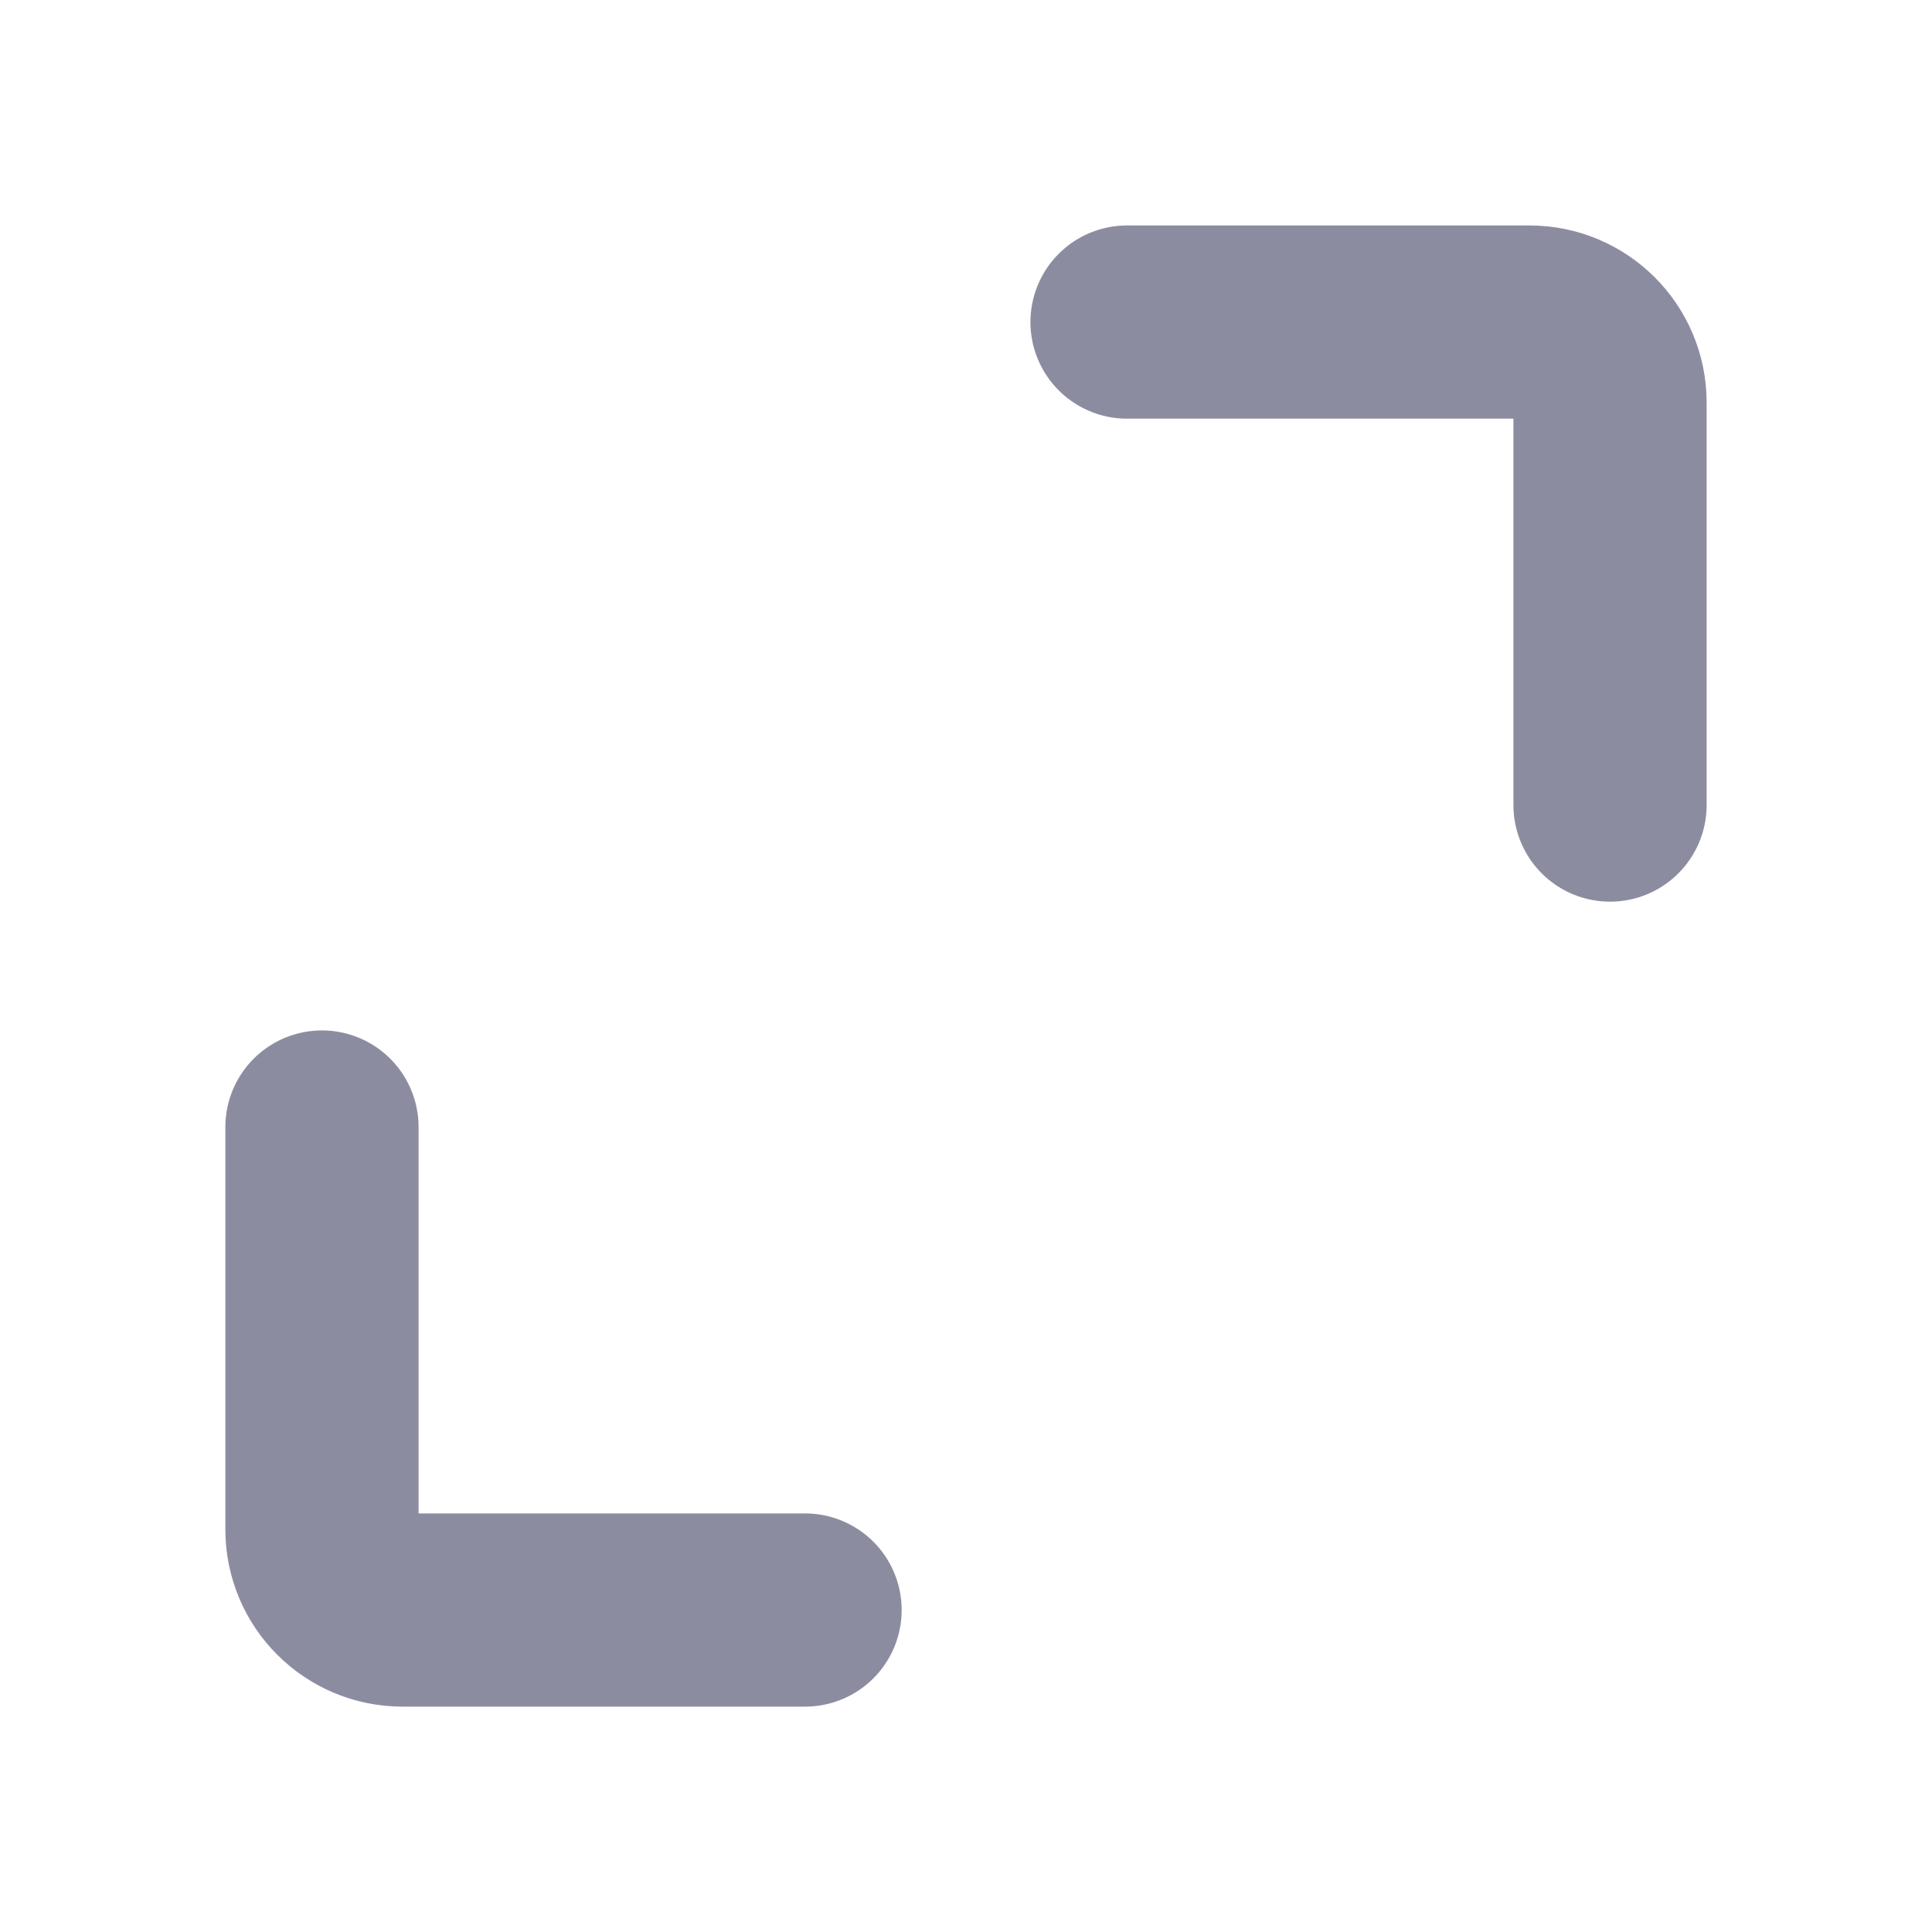
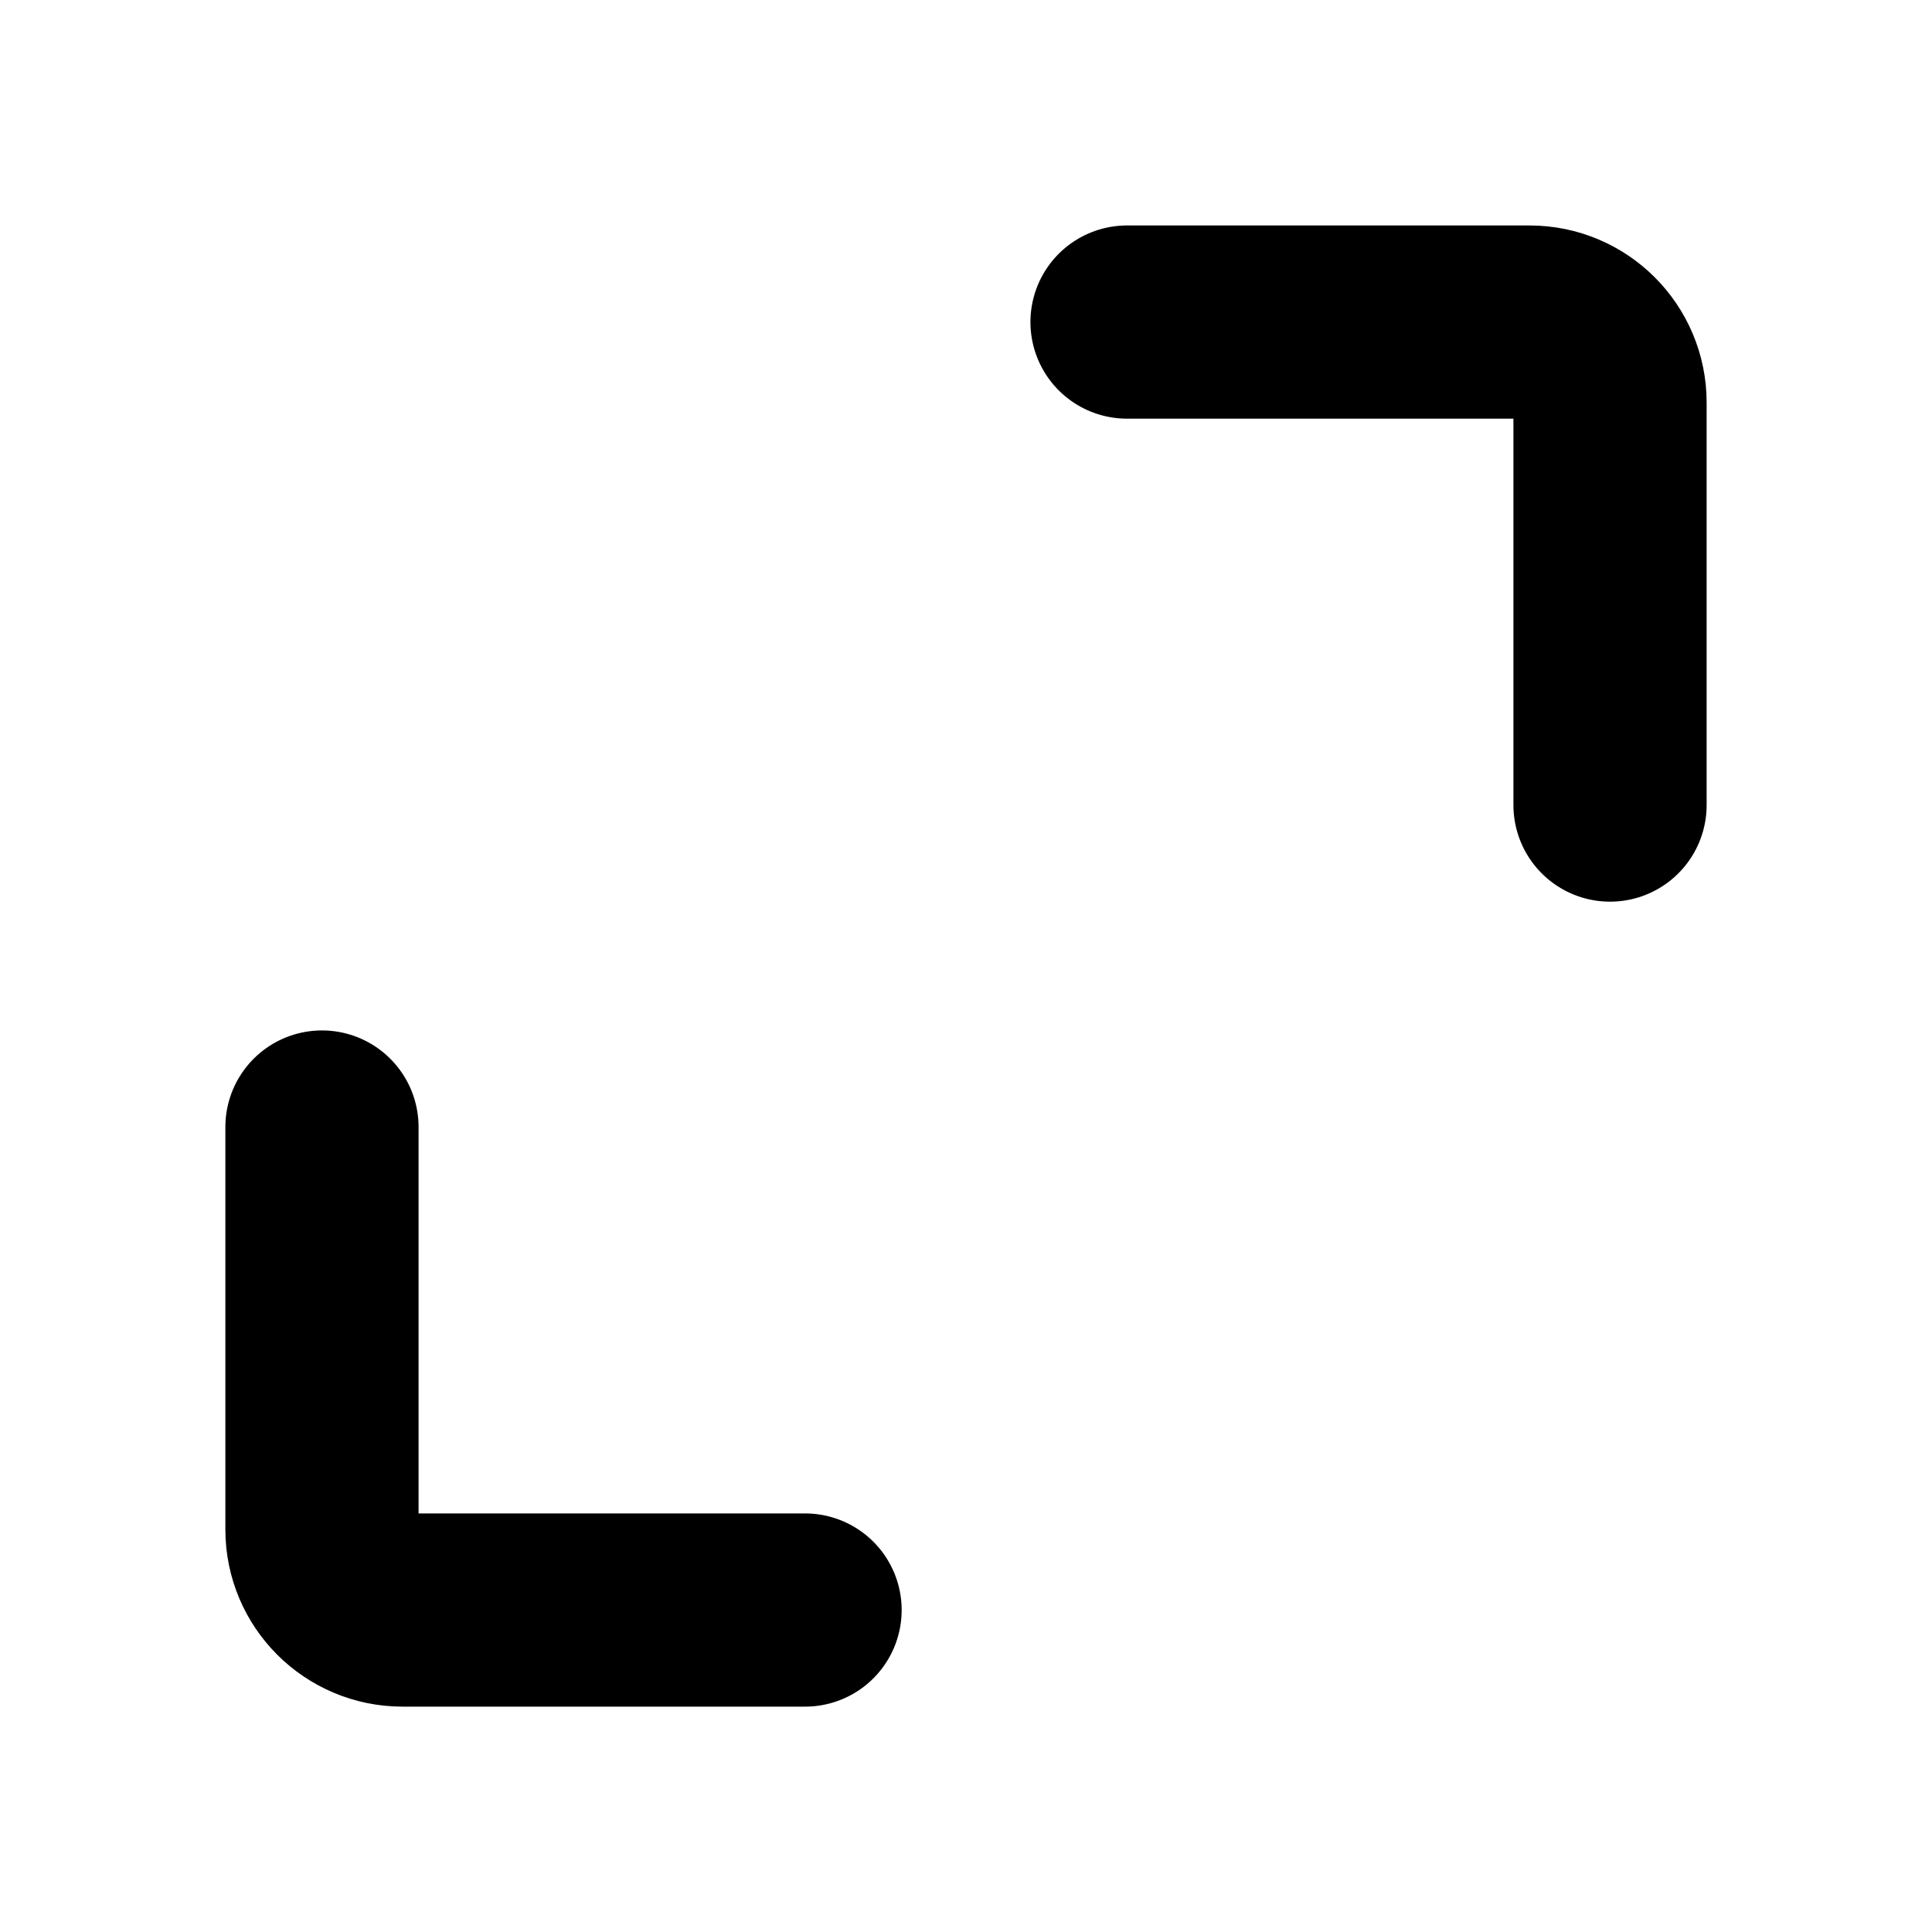
- <svg xmlns="http://www.w3.org/2000/svg" width="20" height="20" viewBox="0 0 20 20" fill="none">
-   <path d="M11.667 3.334H15.834C16.294 3.334 16.667 3.707 16.667 4.167V8.334M8.334 16.667H4.167C3.707 16.667 3.333 16.294 3.333 15.834V11.667" stroke="#8C8CA1" stroke-width="2" stroke-linecap="round" stroke-linejoin="round" />
+ <svg xmlns="http://www.w3.org/2000/svg" viewBox="0 0 20 20" fill="none">
+   <path d="M11.667 3.334H15.834C16.294 3.334 16.667 3.707 16.667 4.167V8.334M8.334 16.667H4.167C3.707 16.667 3.333 16.294 3.333 15.834V11.667" stroke="currentColor" stroke-width="2" stroke-linecap="round" stroke-linejoin="round" />
</svg>
